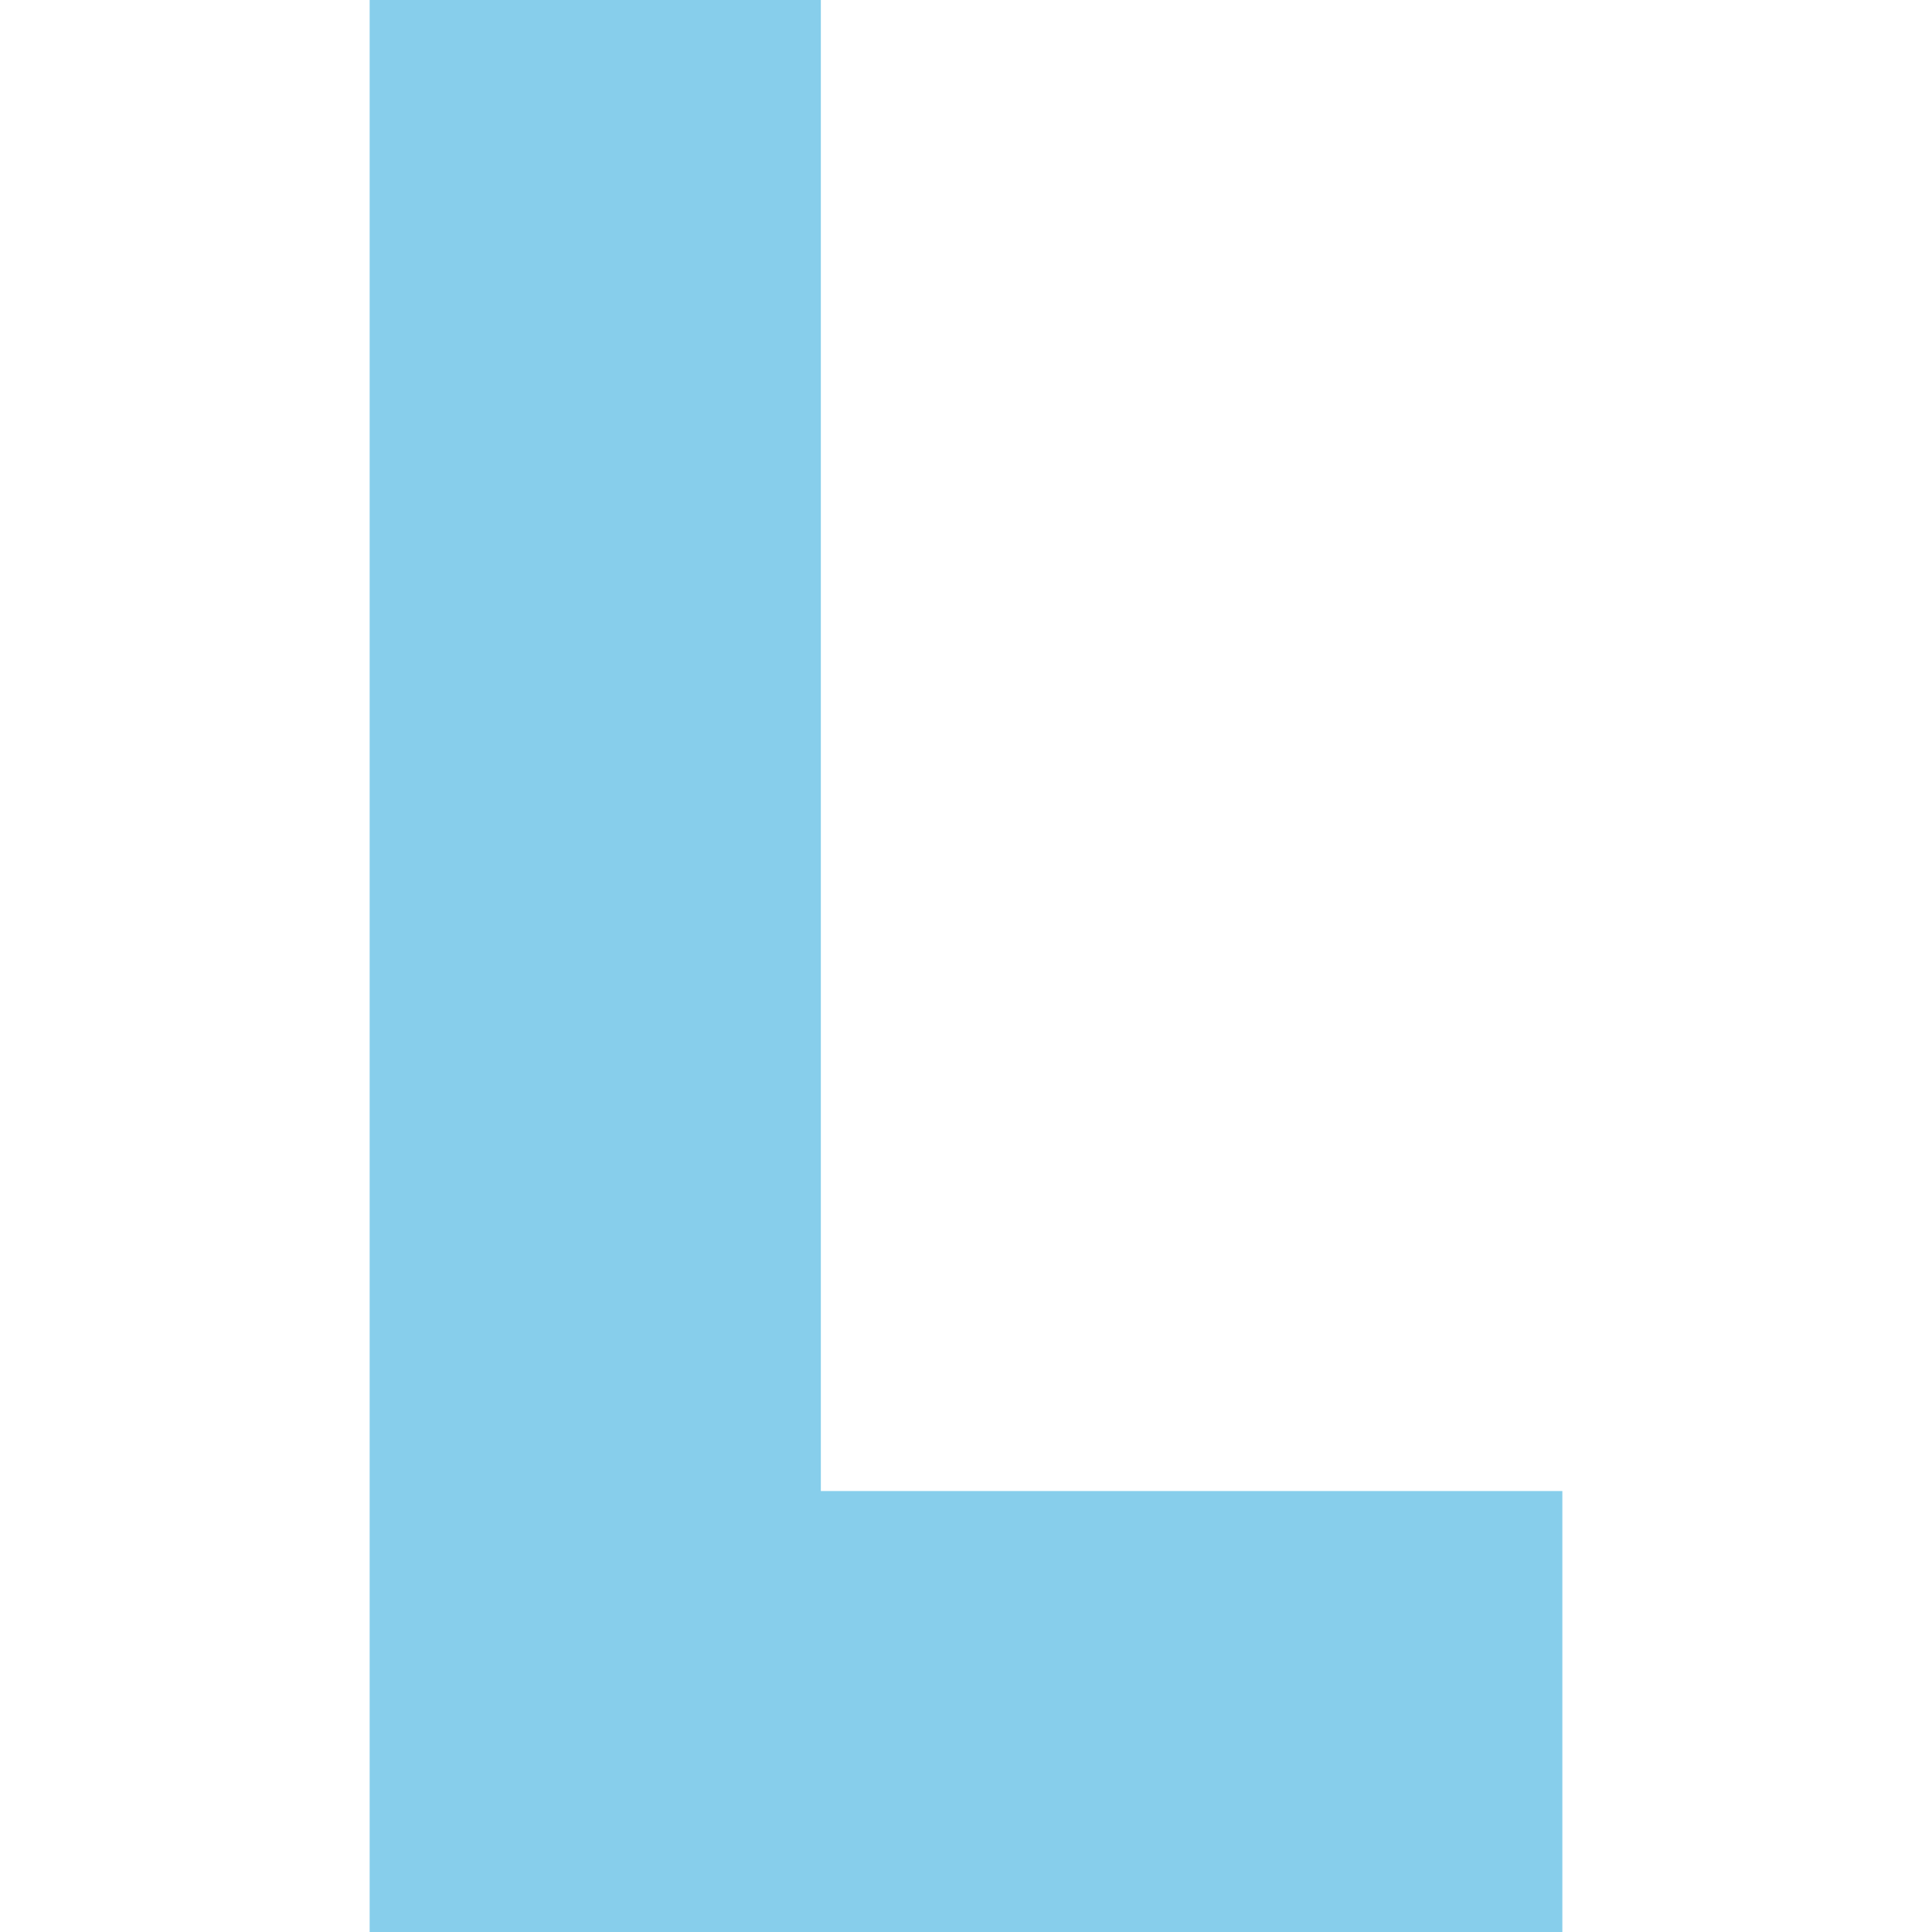
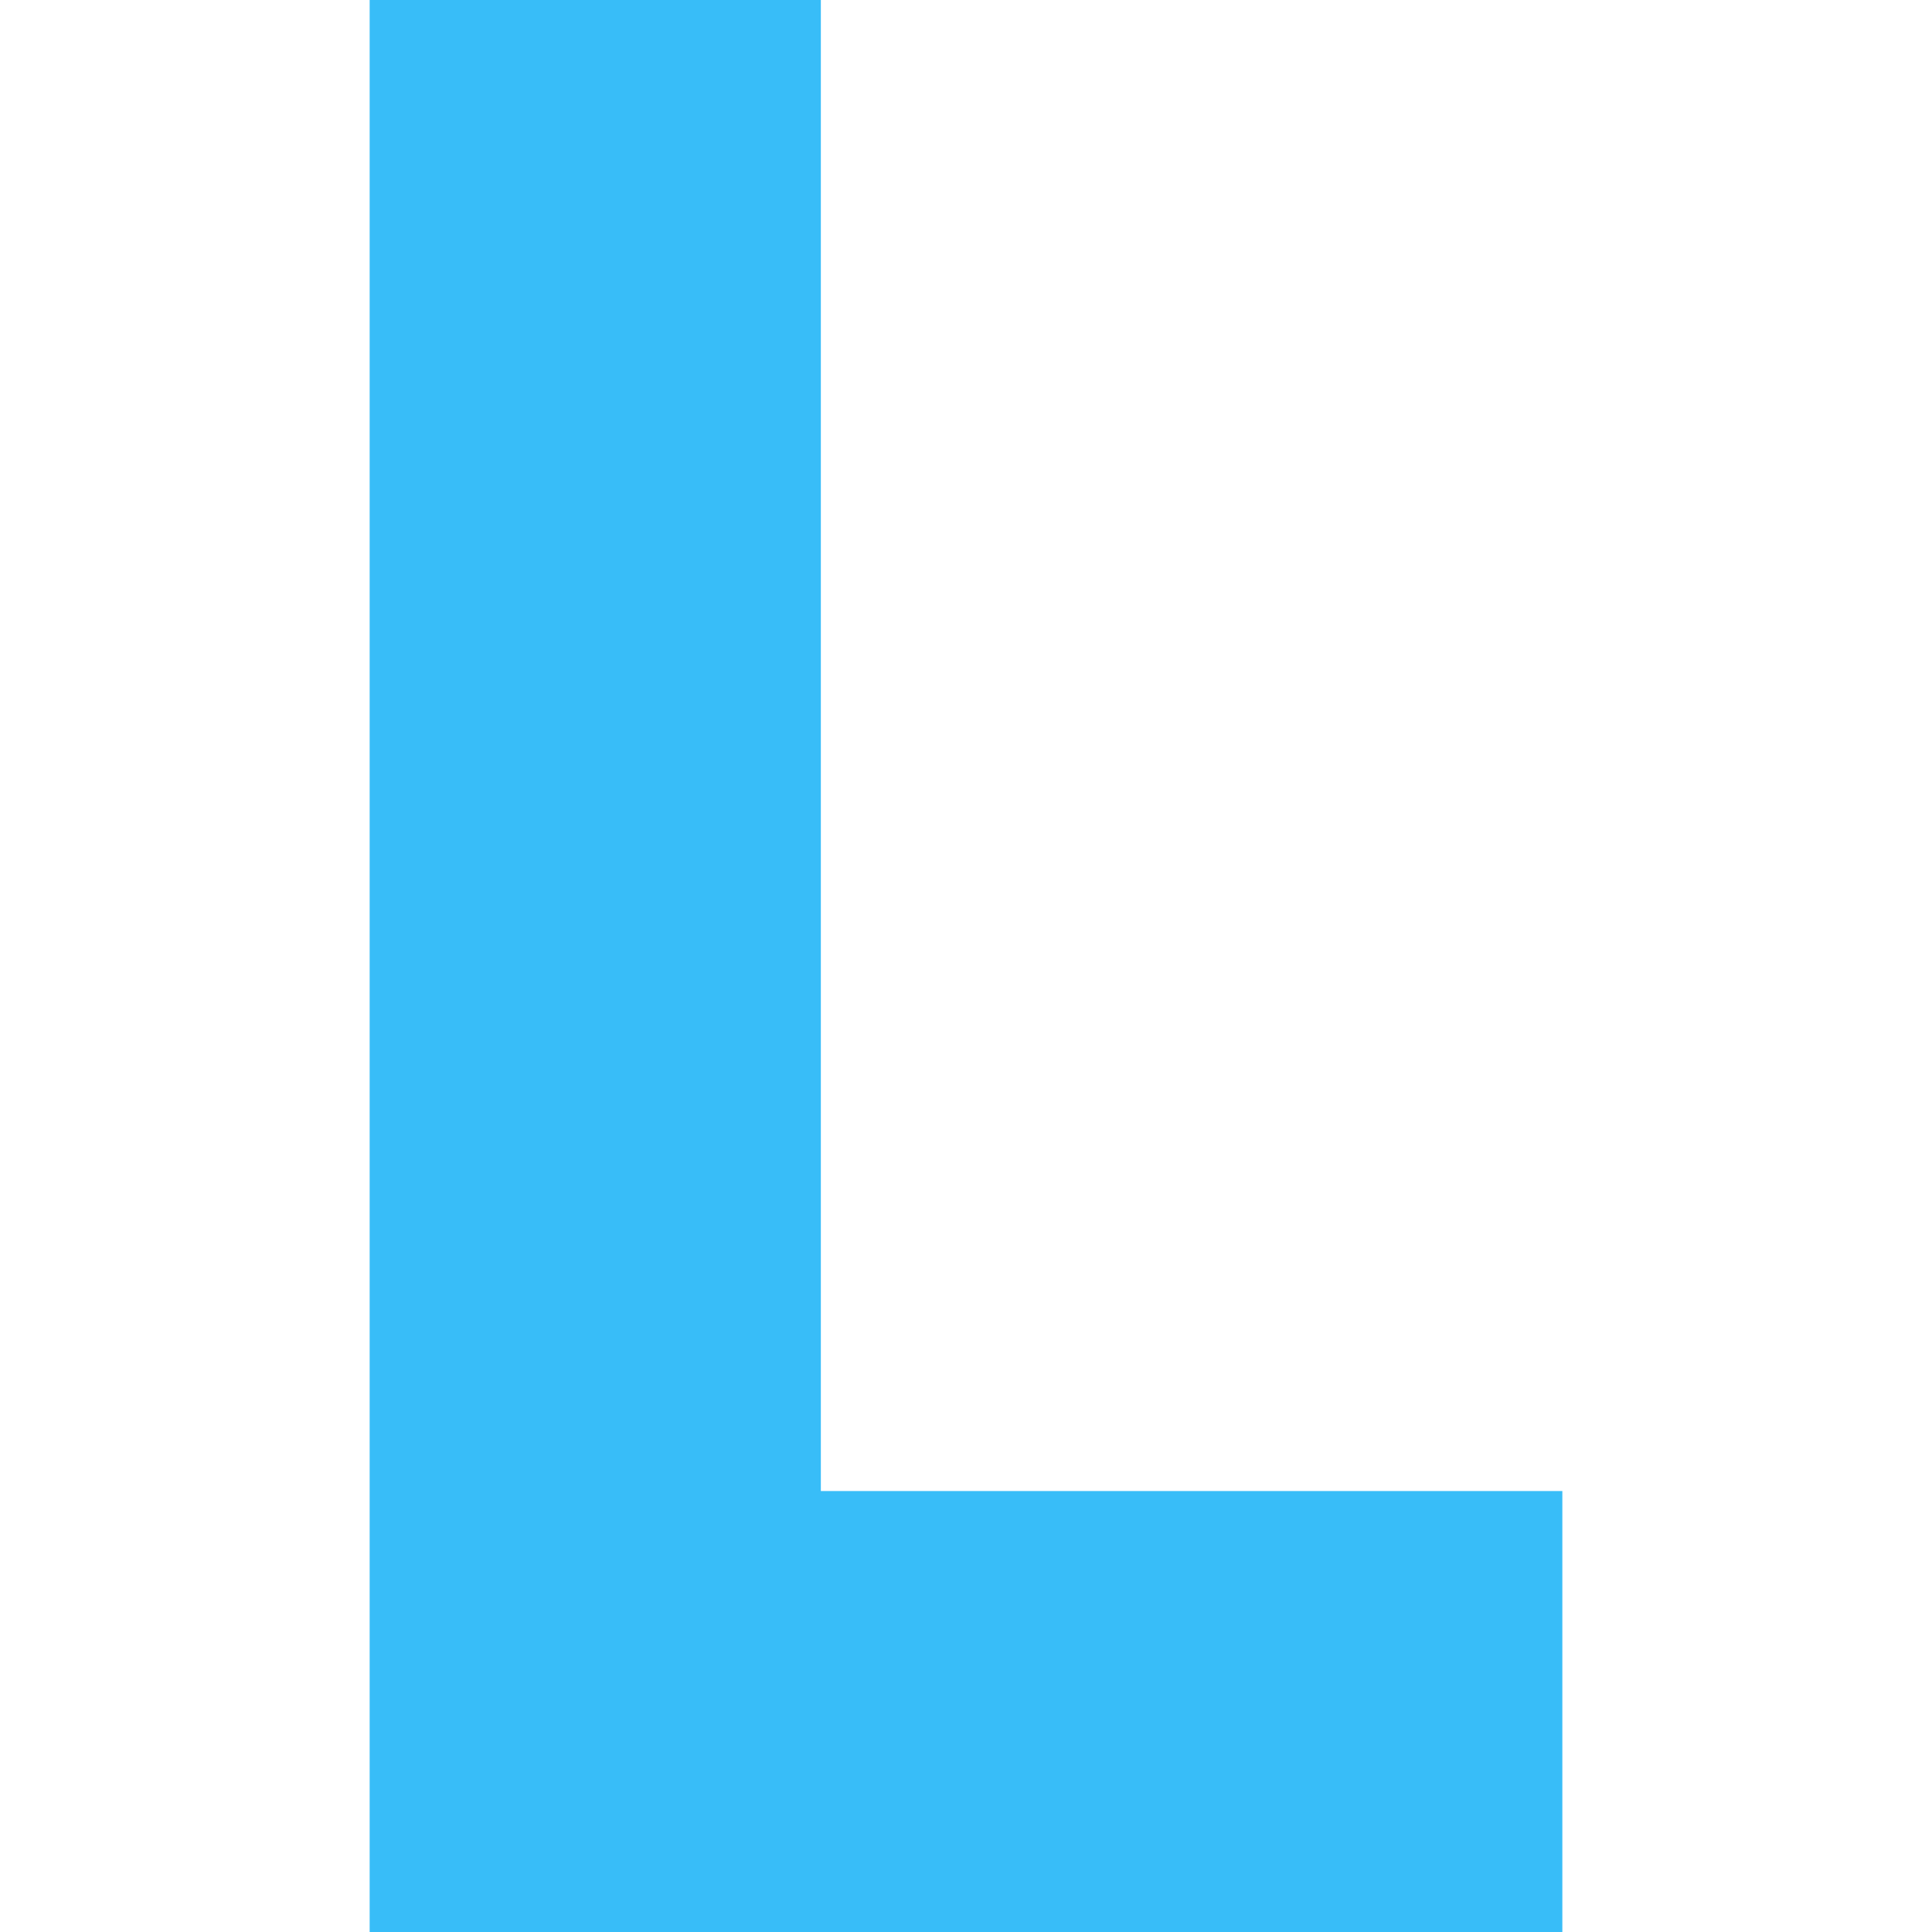
<svg xmlns="http://www.w3.org/2000/svg" width="500" zoomAndPan="magnify" viewBox="0 0 375 375" height="500" preserveAspectRatio="xMidYMid meet" version="1.0">
  <defs>
    <clipPath id="ed0c32315b">
      <path d="M 71.75 0 L 159.324 0 L 159.324 289.41 L 71.75 289.41 Z M 71.75 289.41 L 303.25 289.41 L 303.25 375 L 71.75 375 Z M 71.75 289.41 " clip-rule="nonzero" />
    </clipPath>
    <clipPath id="4d09dd5813">
      <path d="M 0.75 0 L 88.324 0 L 88.324 289.41 L 0.75 289.41 Z M 0.75 289.41 L 232.25 289.41 L 232.25 375 L 0.75 375 Z M 0.75 289.41 " clip-rule="nonzero" />
    </clipPath>
    <clipPath id="3fdf7d82e5">
      <rect x="0" width="233" y="0" height="375" />
    </clipPath>
  </defs>
  <g clip-path="url(#ed0c32315b)">
    <g transform="matrix(1, 0, 0, 1, 71, 0)">
      <g clip-path="url(#3fdf7d82e5)">
        <g clip-path="url(#4d09dd5813)">
-           <path fill="#87ceeb" d="M 0.75 0 L 232.25 0 L 232.25 375.285 L 0.75 375.285 Z M 0.75 0 " fill-opacity="1" fill-rule="nonzero" />
+           <path fill="#38bdf8" d="M 0.75 0 L 232.25 0 L 232.25 375.285 L 0.75 375.285 Z M 0.75 0 " fill-opacity="1" fill-rule="nonzero" />
        </g>
      </g>
    </g>
  </g>
</svg>
